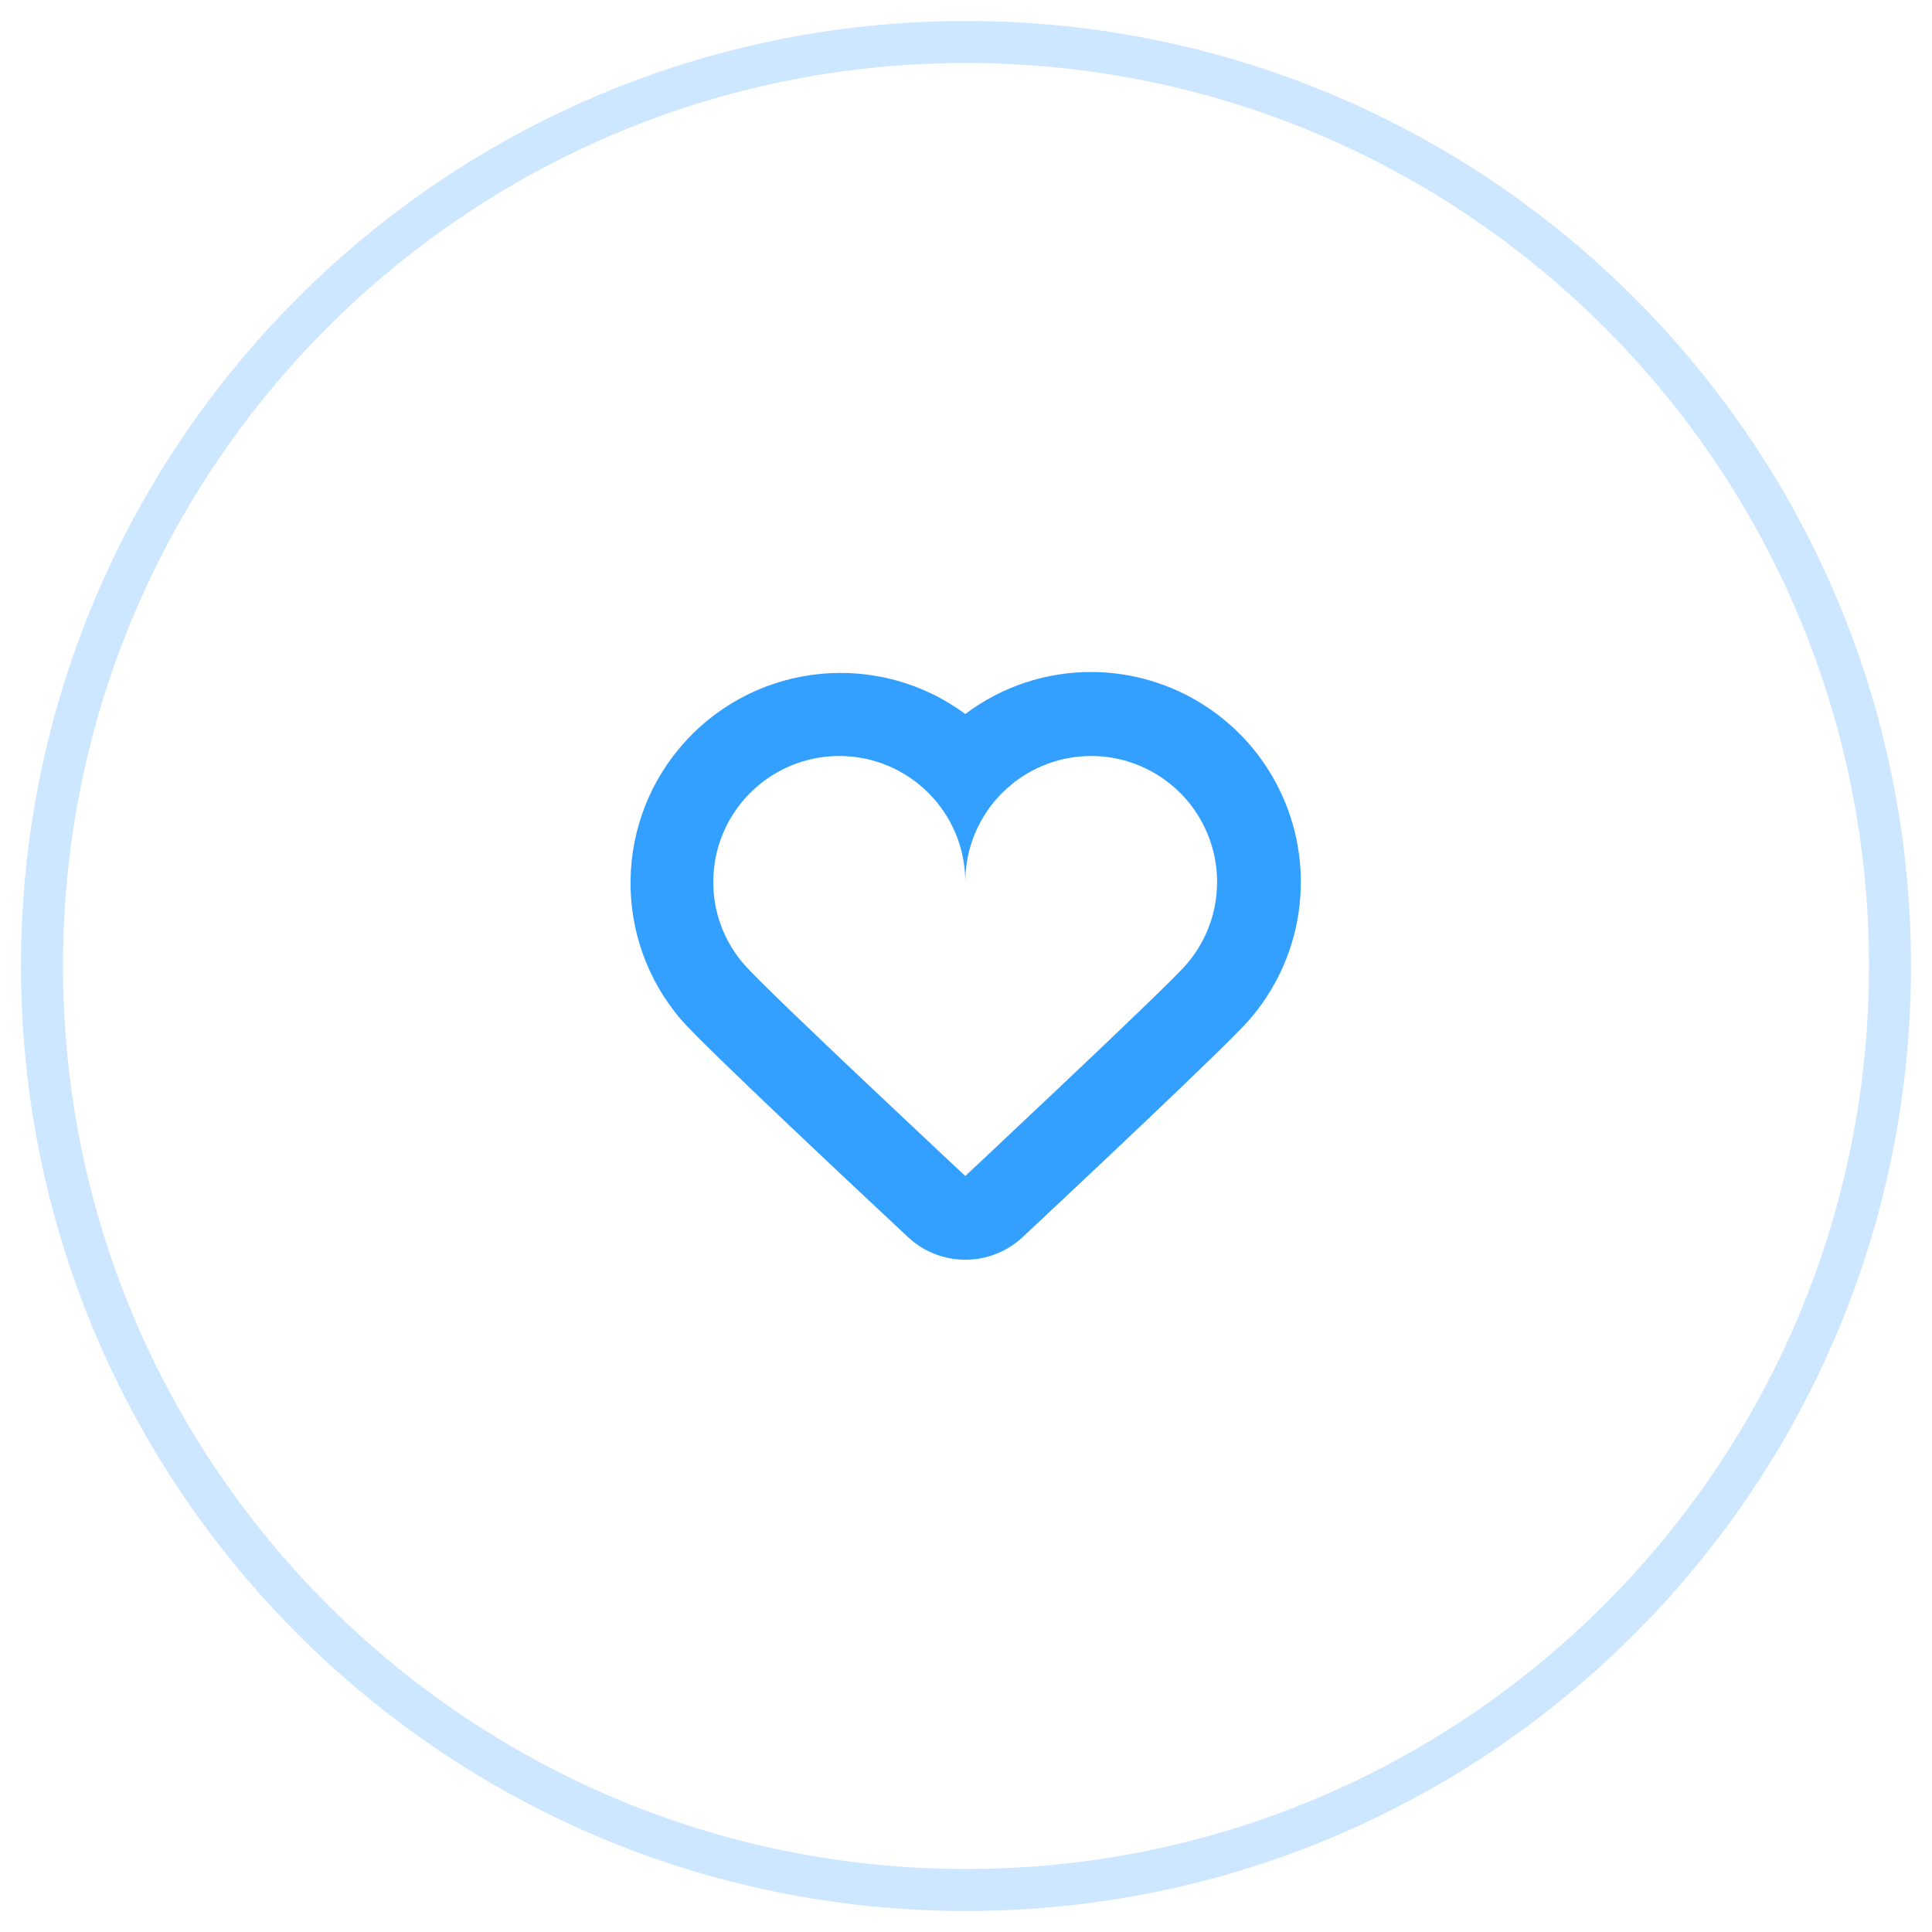
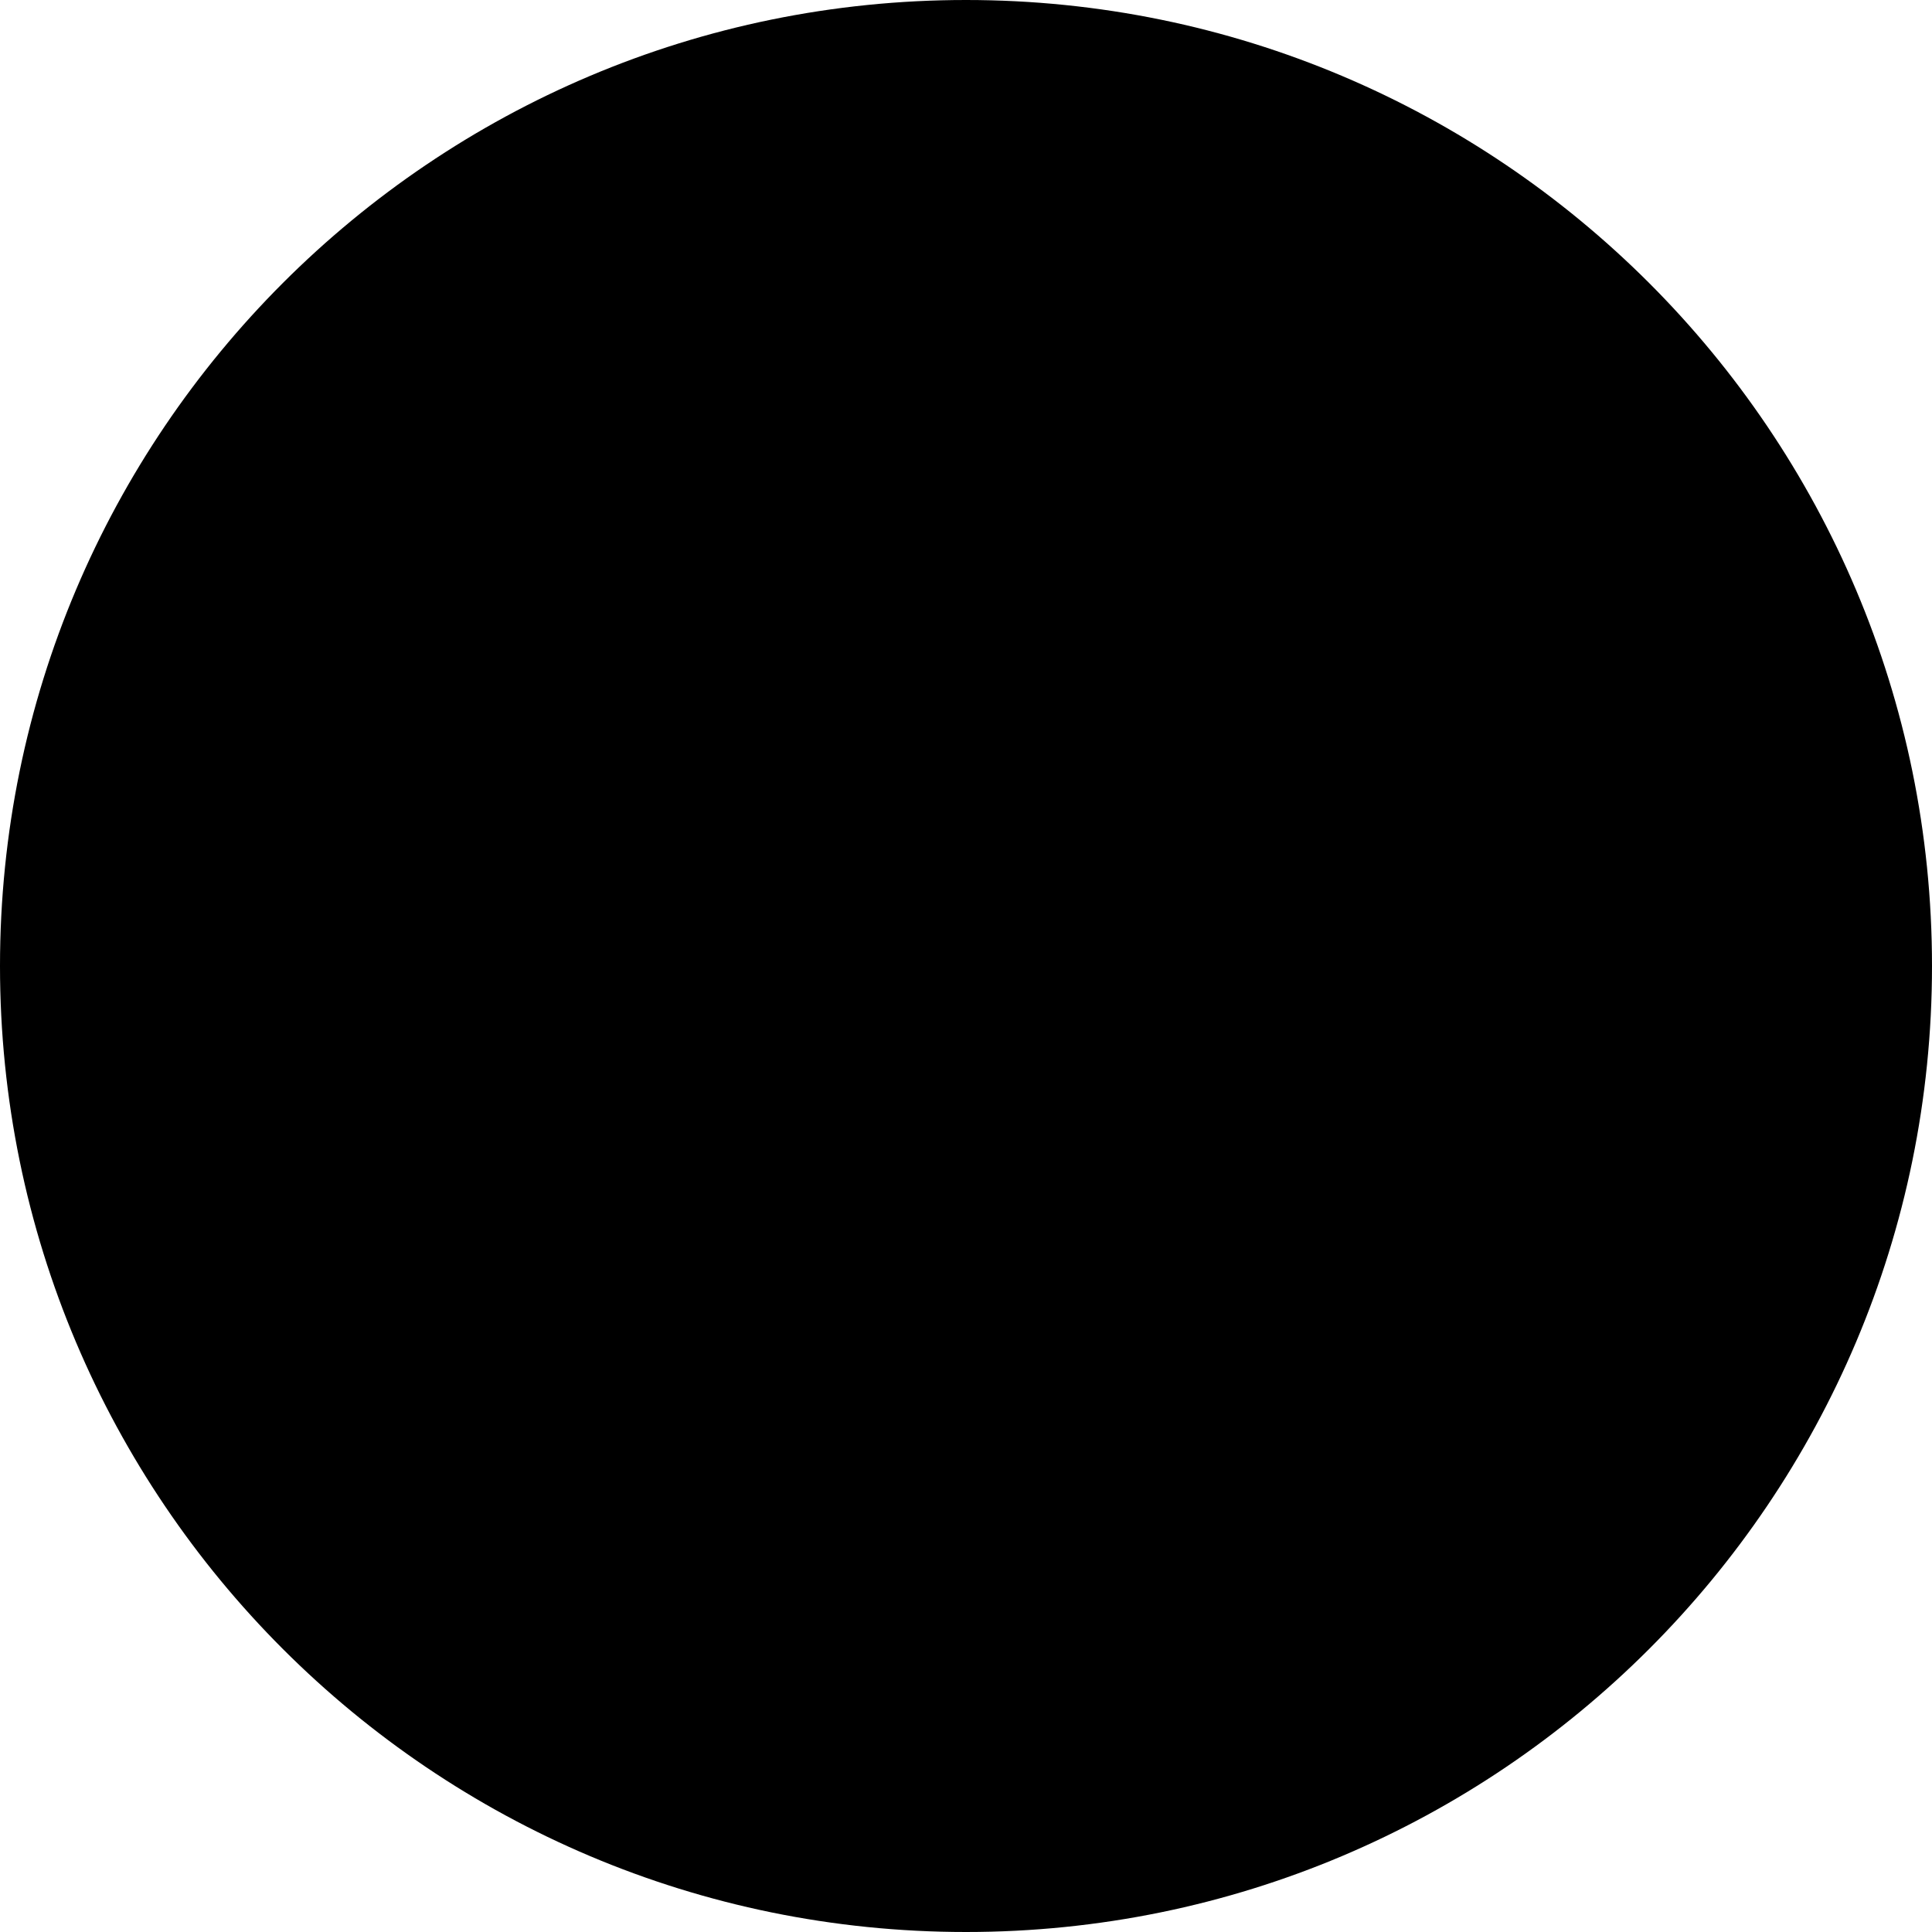
<svg xmlns="http://www.w3.org/2000/svg" width="46" height="46" viewBox="0 0 46 46">
  <defs>
    <style>
      .cls-1, .cls-4 {
        fill: none;
      }

      .cls-1 {
        stroke: #33a0ff;
        strokeWidth: 2px;
        opacity: 0.25;
      }

      .cls-2 {
        fill: #33a0ff;
        fill-rule: evenodd;
      }

      .cls-3 {
        stroke: none;
      }
    </style>
  </defs>
  <g id="favorite_icon" transform="translate(-458 -1374)">
-     <g id="Ellipse_2" data-name="Ellipse 2" class="cls-1" transform="translate(458 1374)">
-       <circle class="cls-3" cx="23" cy="23" r="23" />
-       <circle class="cls-4" cx="23" cy="23" r="22" />
+     <g id="Ellipse_2" data-name="Ellipse 2" className="cls-1" transform="translate(458 1374)">
+       <circle className="cls-3" cx="23" cy="23" r="23" />
+       <circle className="cls-4" cx="23" cy="23" r="22" />
    </g>
-     <path id="hearts" class="cls-2" d="M587,579a3,3,0,0,1,2.24,4.99c-.55.62-5.24,5.01-5.24,5.01s-4.7-4.39-5.25-5.02A2.965,2.965,0,0,1,578,582a3,3,0,0,1,6,0,3,3,0,0,1,3-3m0-2a4.973,4.973,0,0,0-3,1,5,5,0,0,0-6.746,7.3c.562.644,4.261,4.108,5.381,5.154a2,2,0,0,0,2.732,0c1.116-1.045,4.8-4.5,5.369-5.143A5,5,0,0,0,587,577Z" transform="translate(-103.017 813)" />
+     <path id="hearts" className="cls-2" d="M587,579a3,3,0,0,1,2.24,4.99c-.55.62-5.24,5.01-5.24,5.01s-4.7-4.39-5.25-5.02A2.965,2.965,0,0,1,578,582a3,3,0,0,1,6,0,3,3,0,0,1,3-3m0-2a4.973,4.973,0,0,0-3,1,5,5,0,0,0-6.746,7.3c.562.644,4.261,4.108,5.381,5.154a2,2,0,0,0,2.732,0c1.116-1.045,4.8-4.5,5.369-5.143A5,5,0,0,0,587,577Z" transform="translate(-103.017 813)" />
  </g>
</svg>
